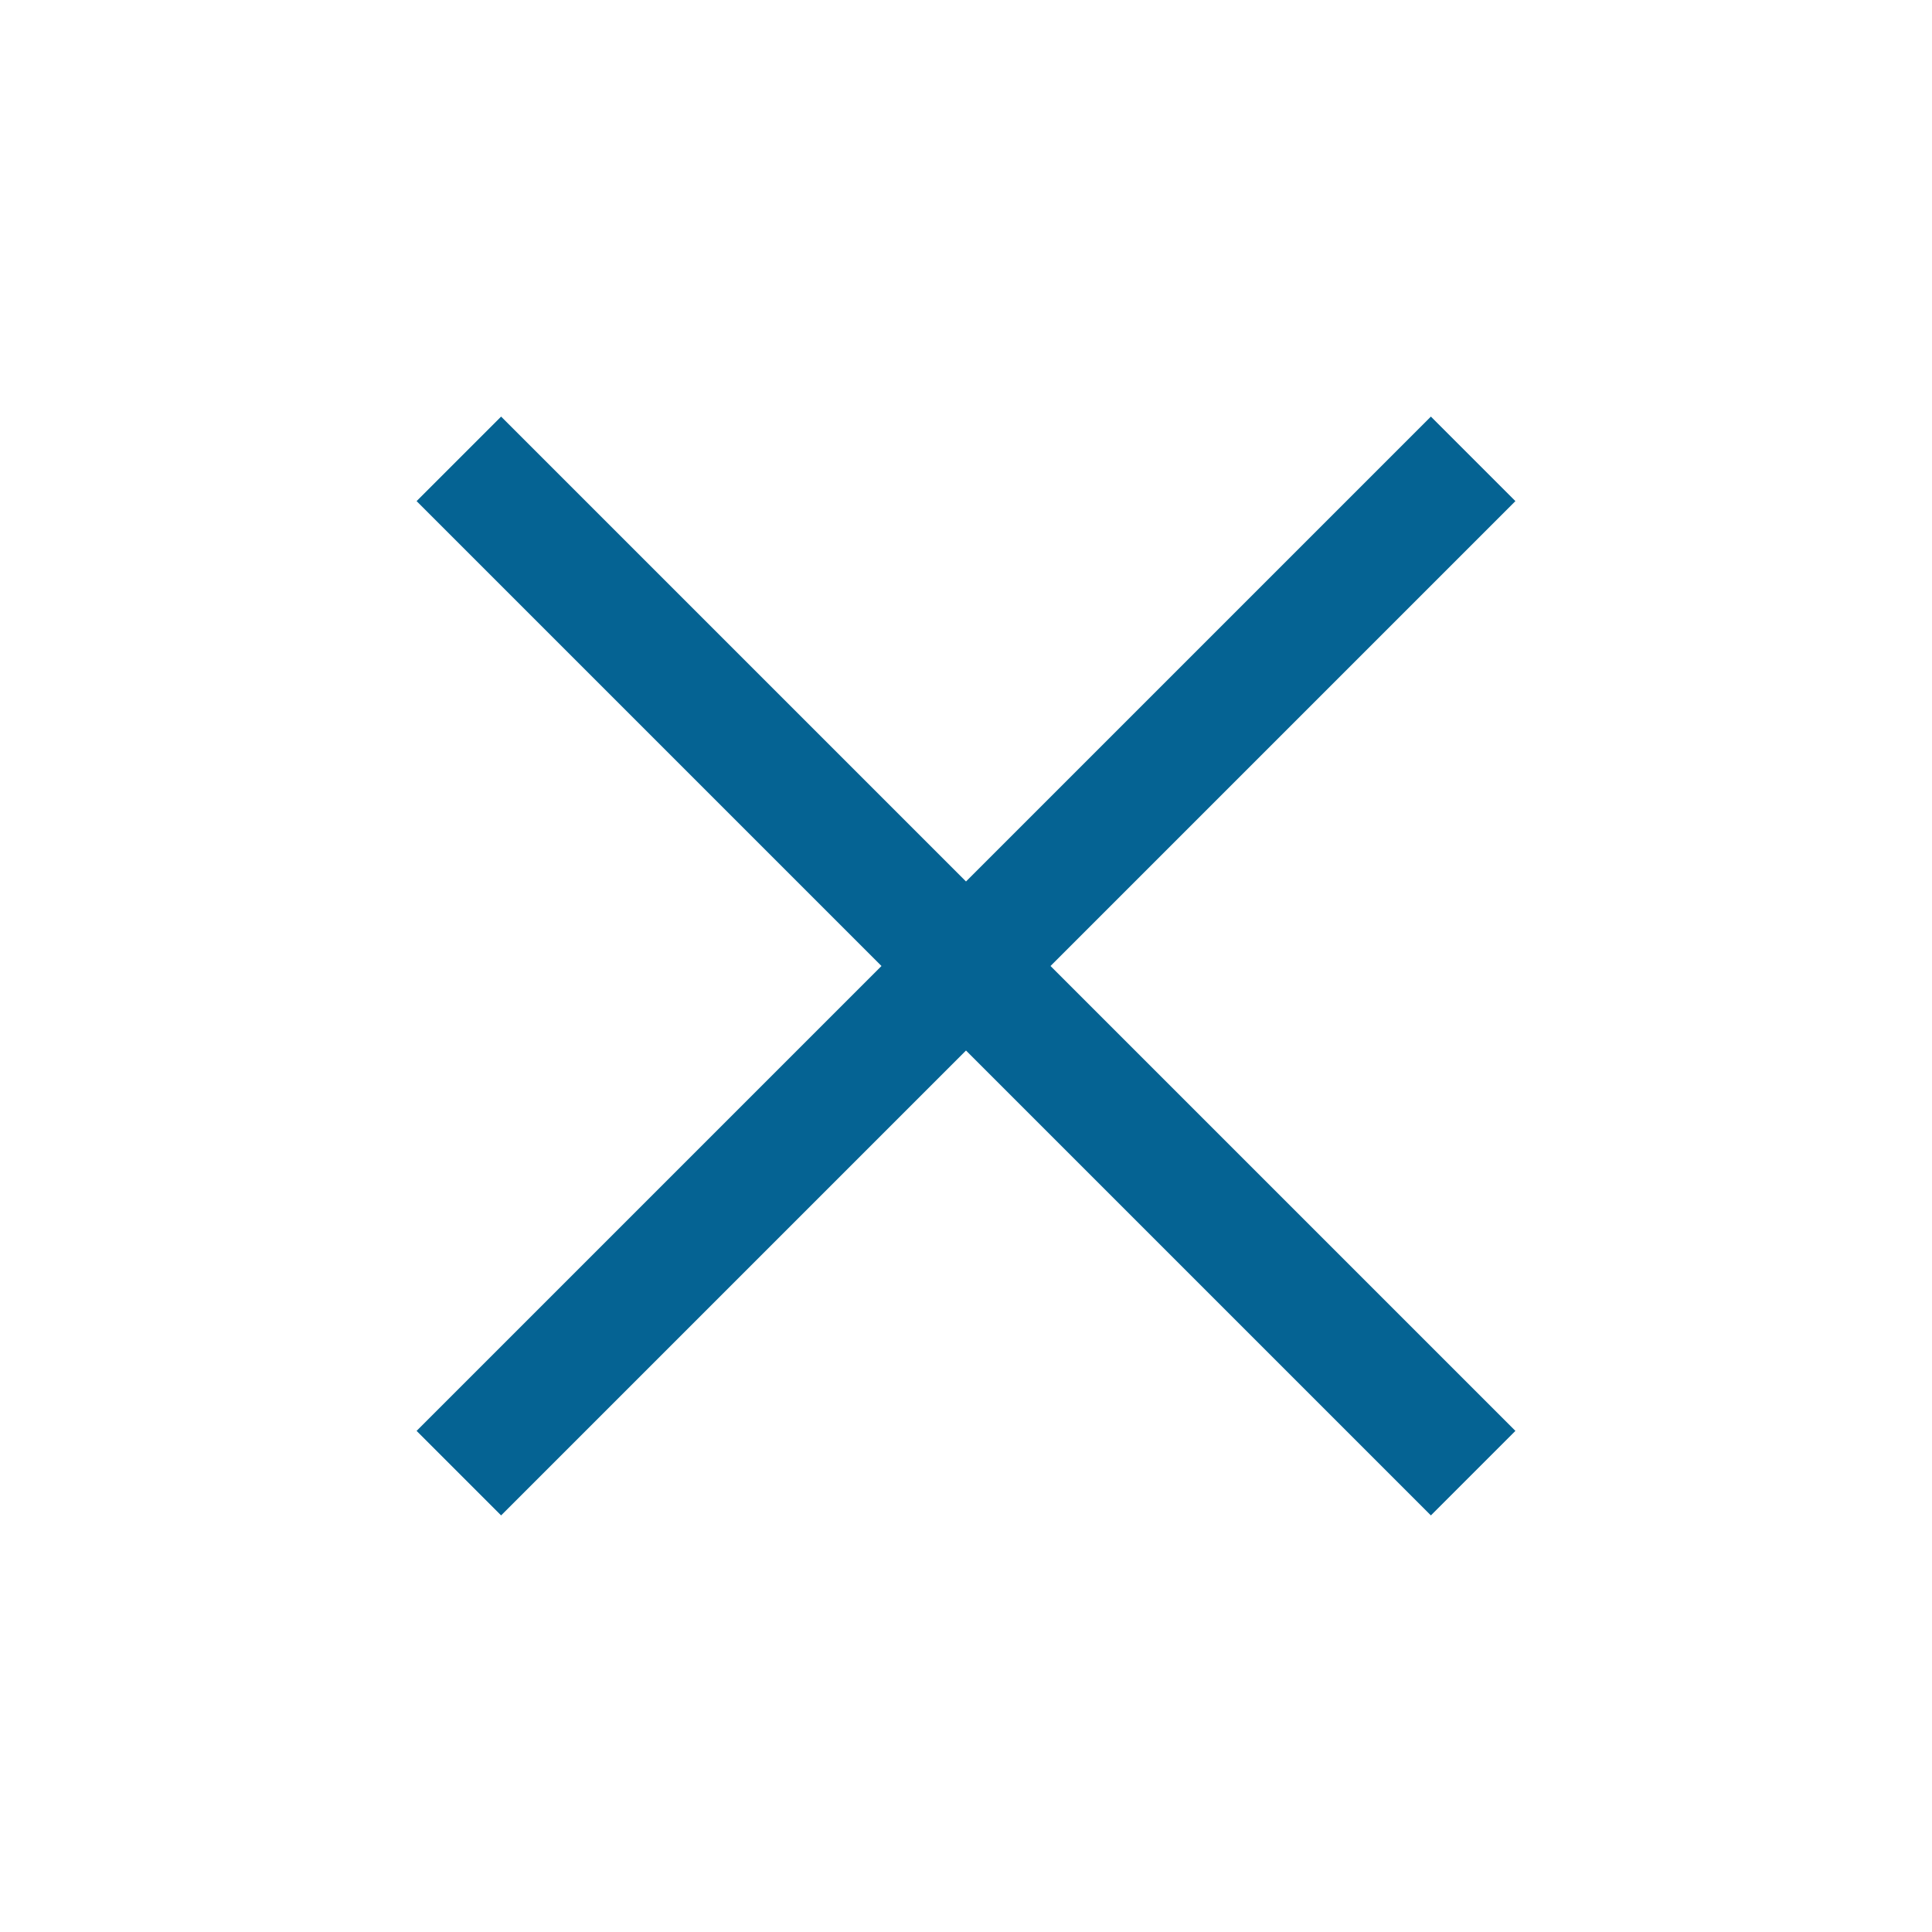
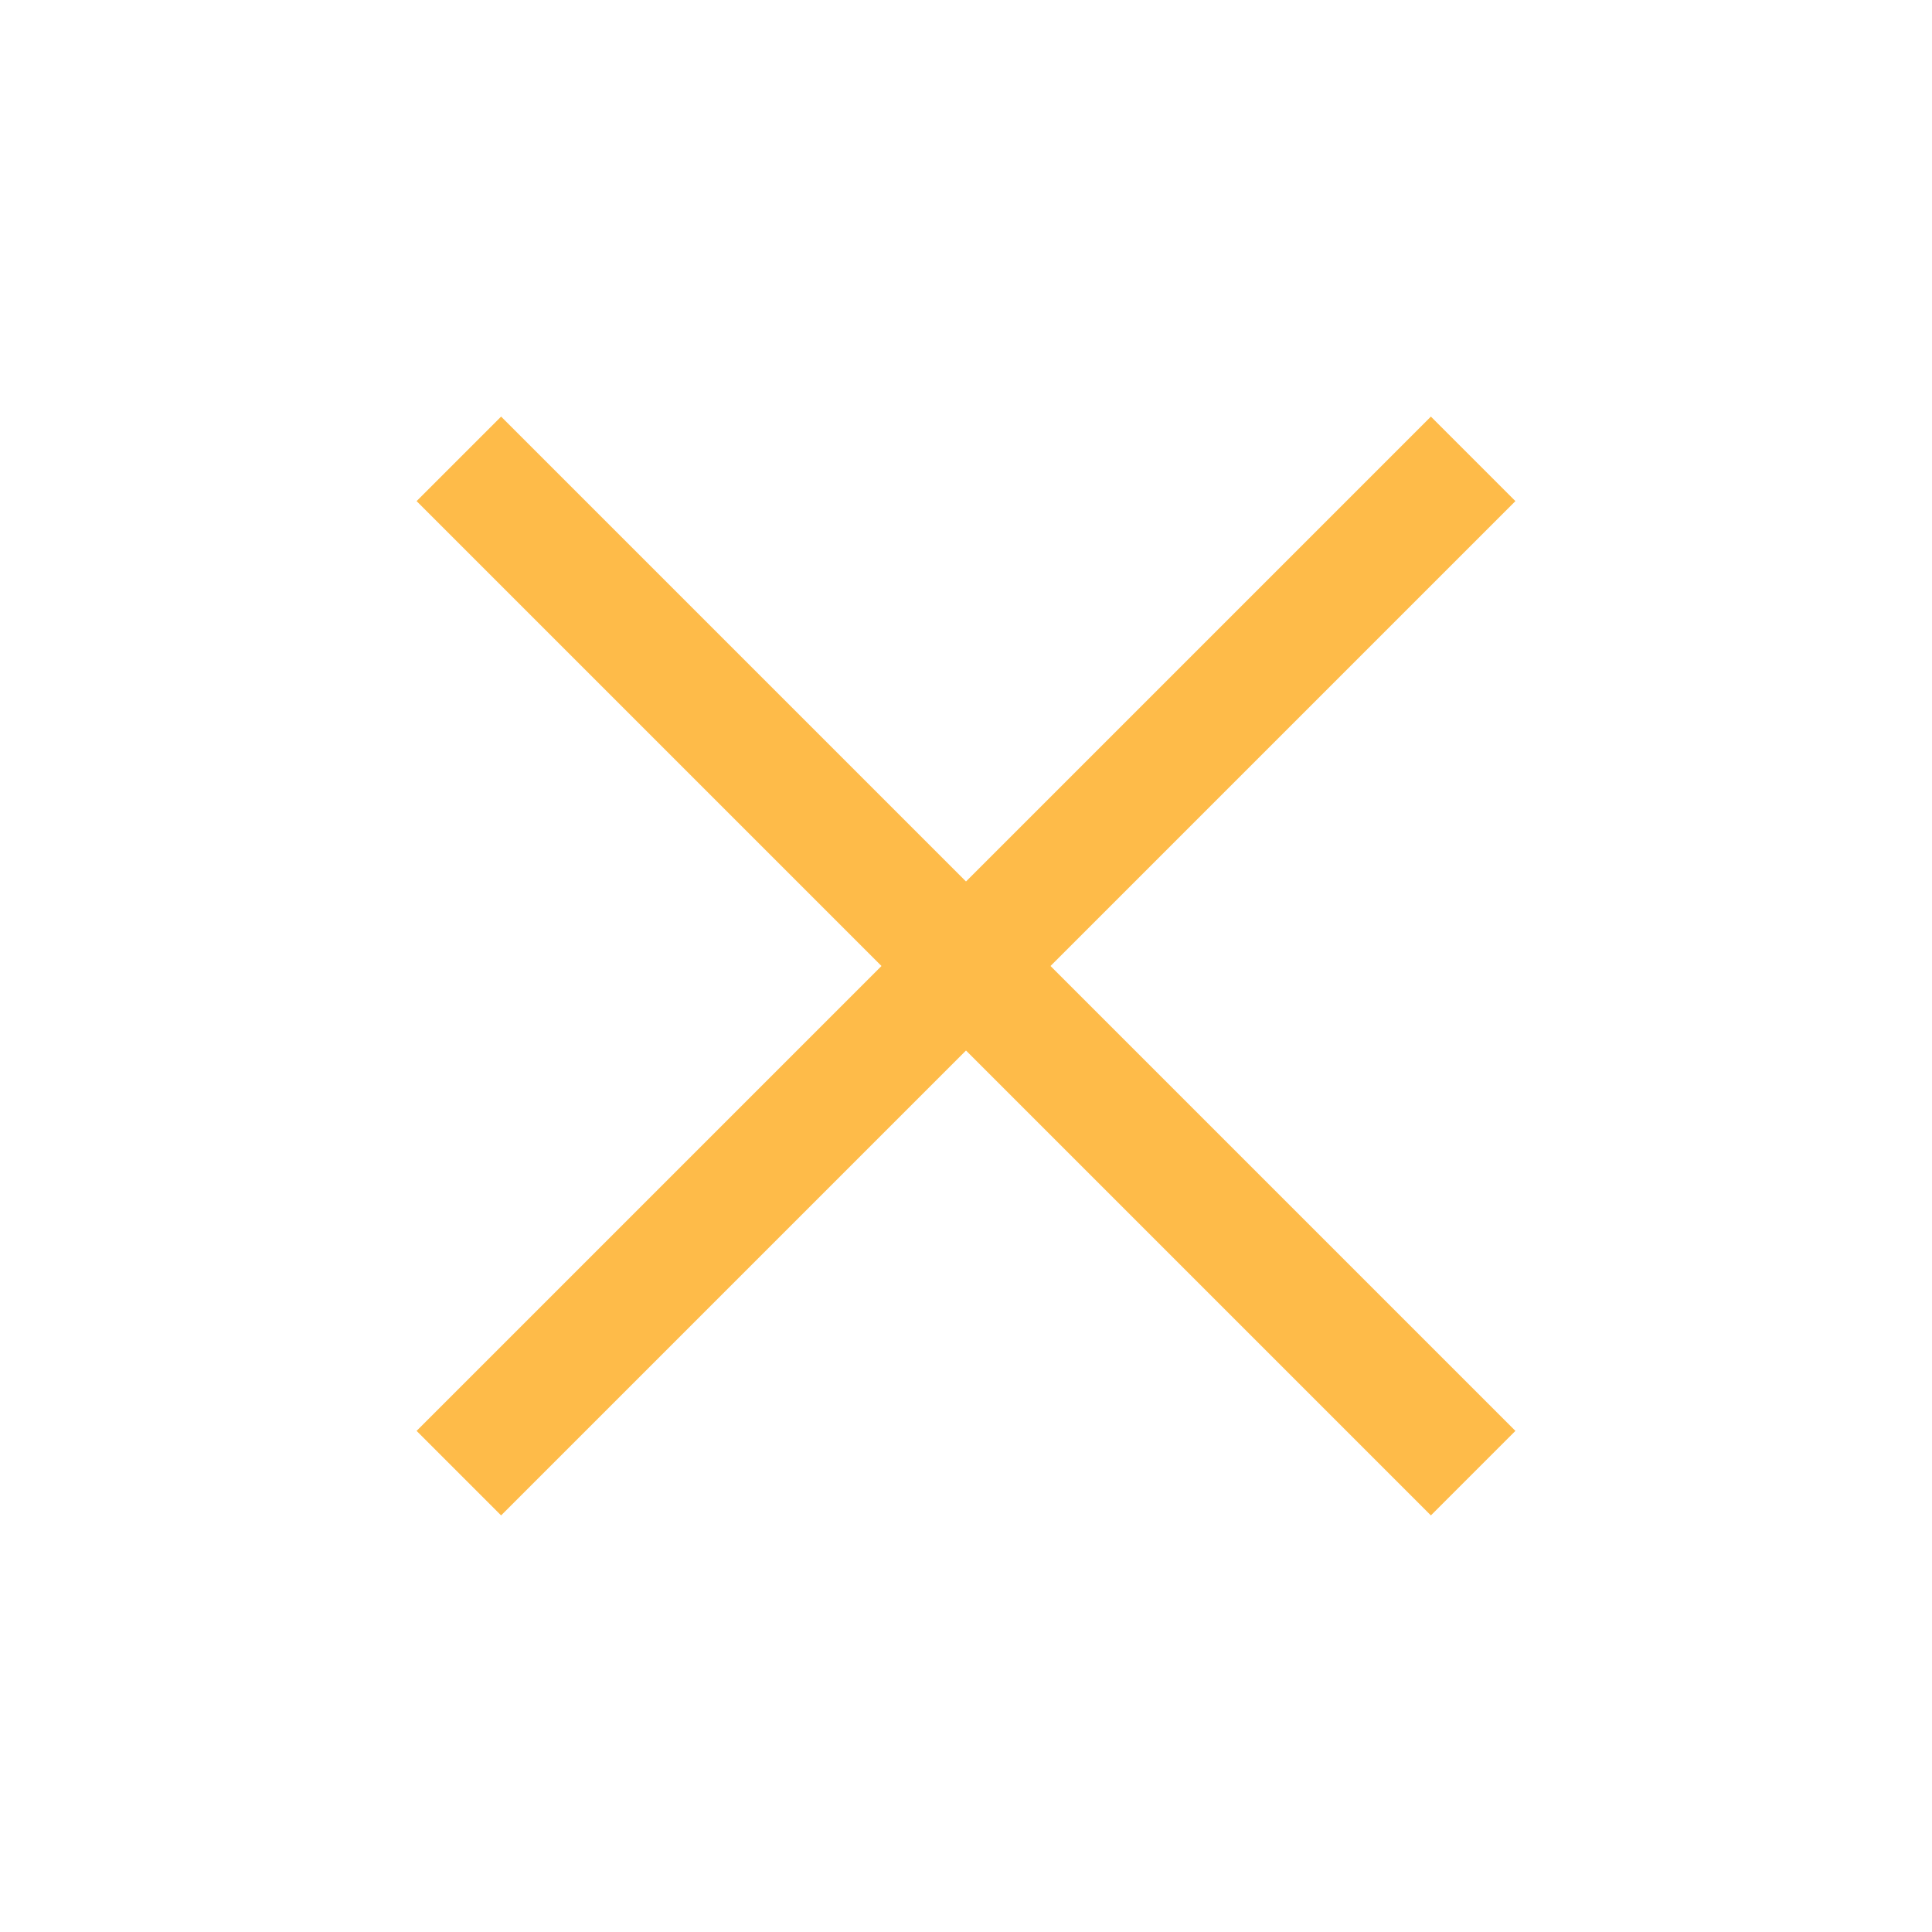
- <svg xmlns="http://www.w3.org/2000/svg" fill="#056393" height="48" viewBox="0 -960 960 960" width="48">
+ <svg xmlns="http://www.w3.org/2000/svg" fill="#febb49" height="48" viewBox="0 -960 960 960" width="48">
  <path d="m249-207-42-42 231-231-231-231 42-42 231 231 231-231 42 42-231 231 231 231-42 42-231-231-231 231Z" />
</svg>
